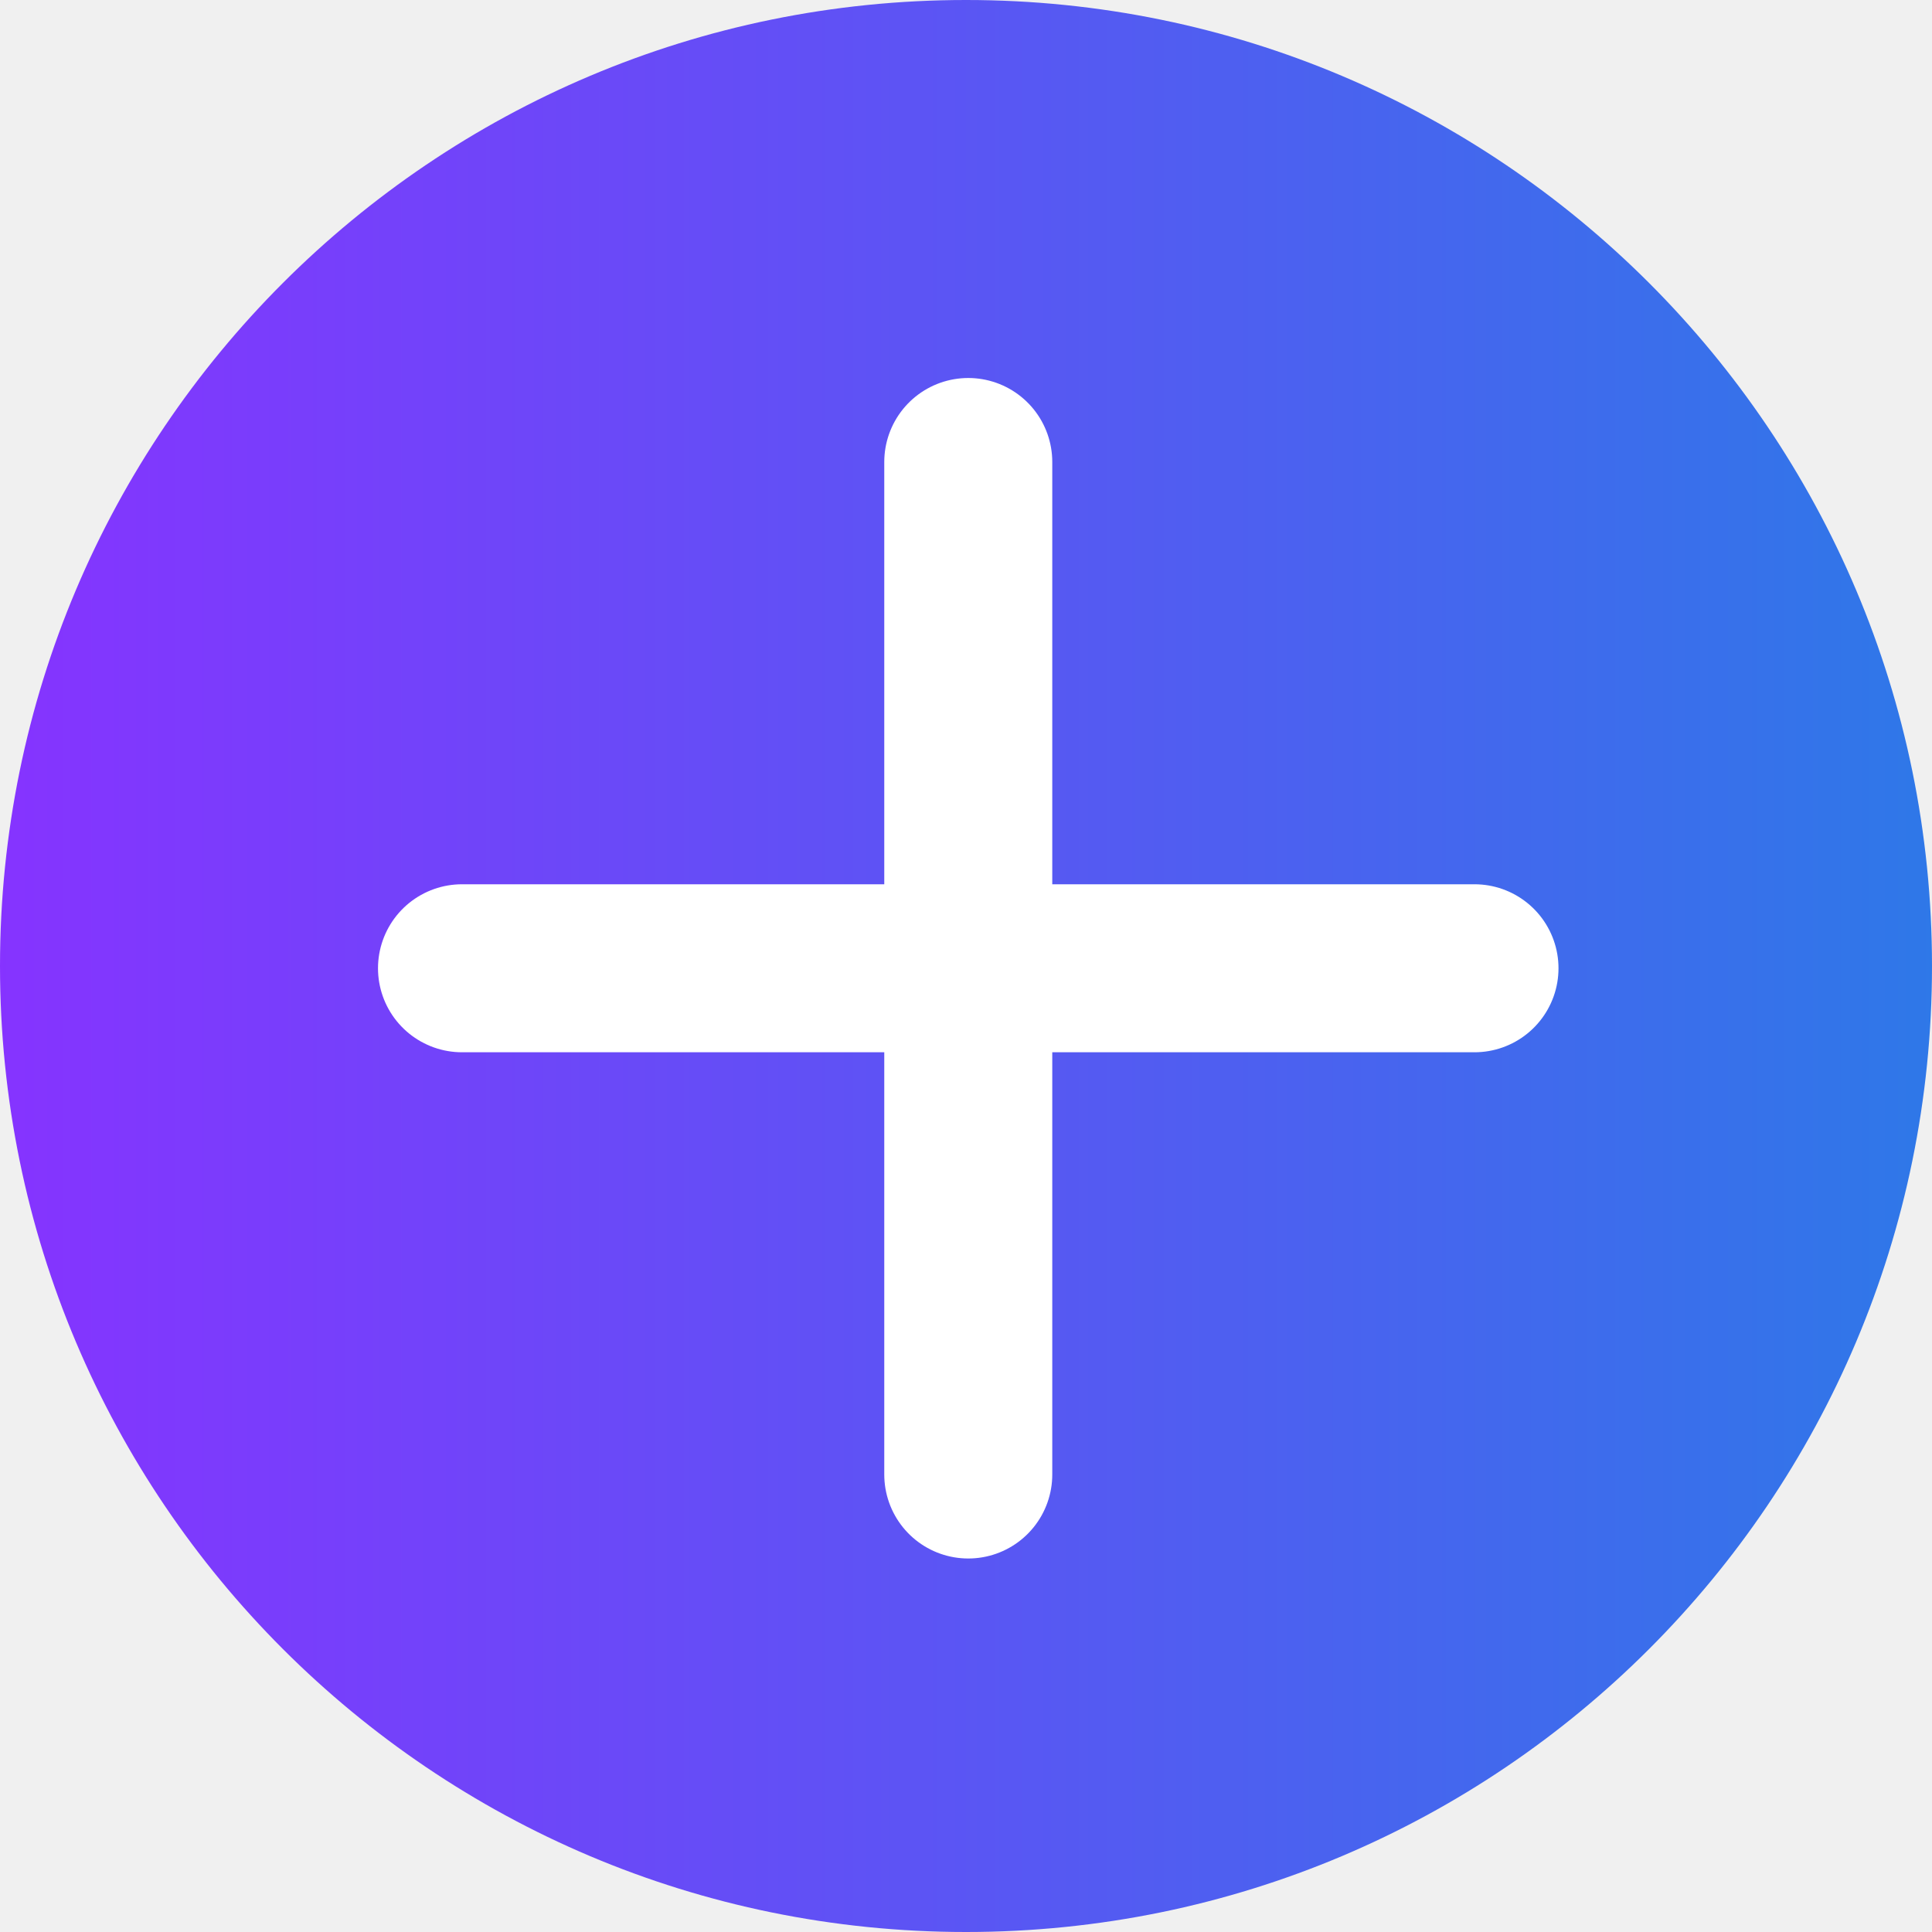
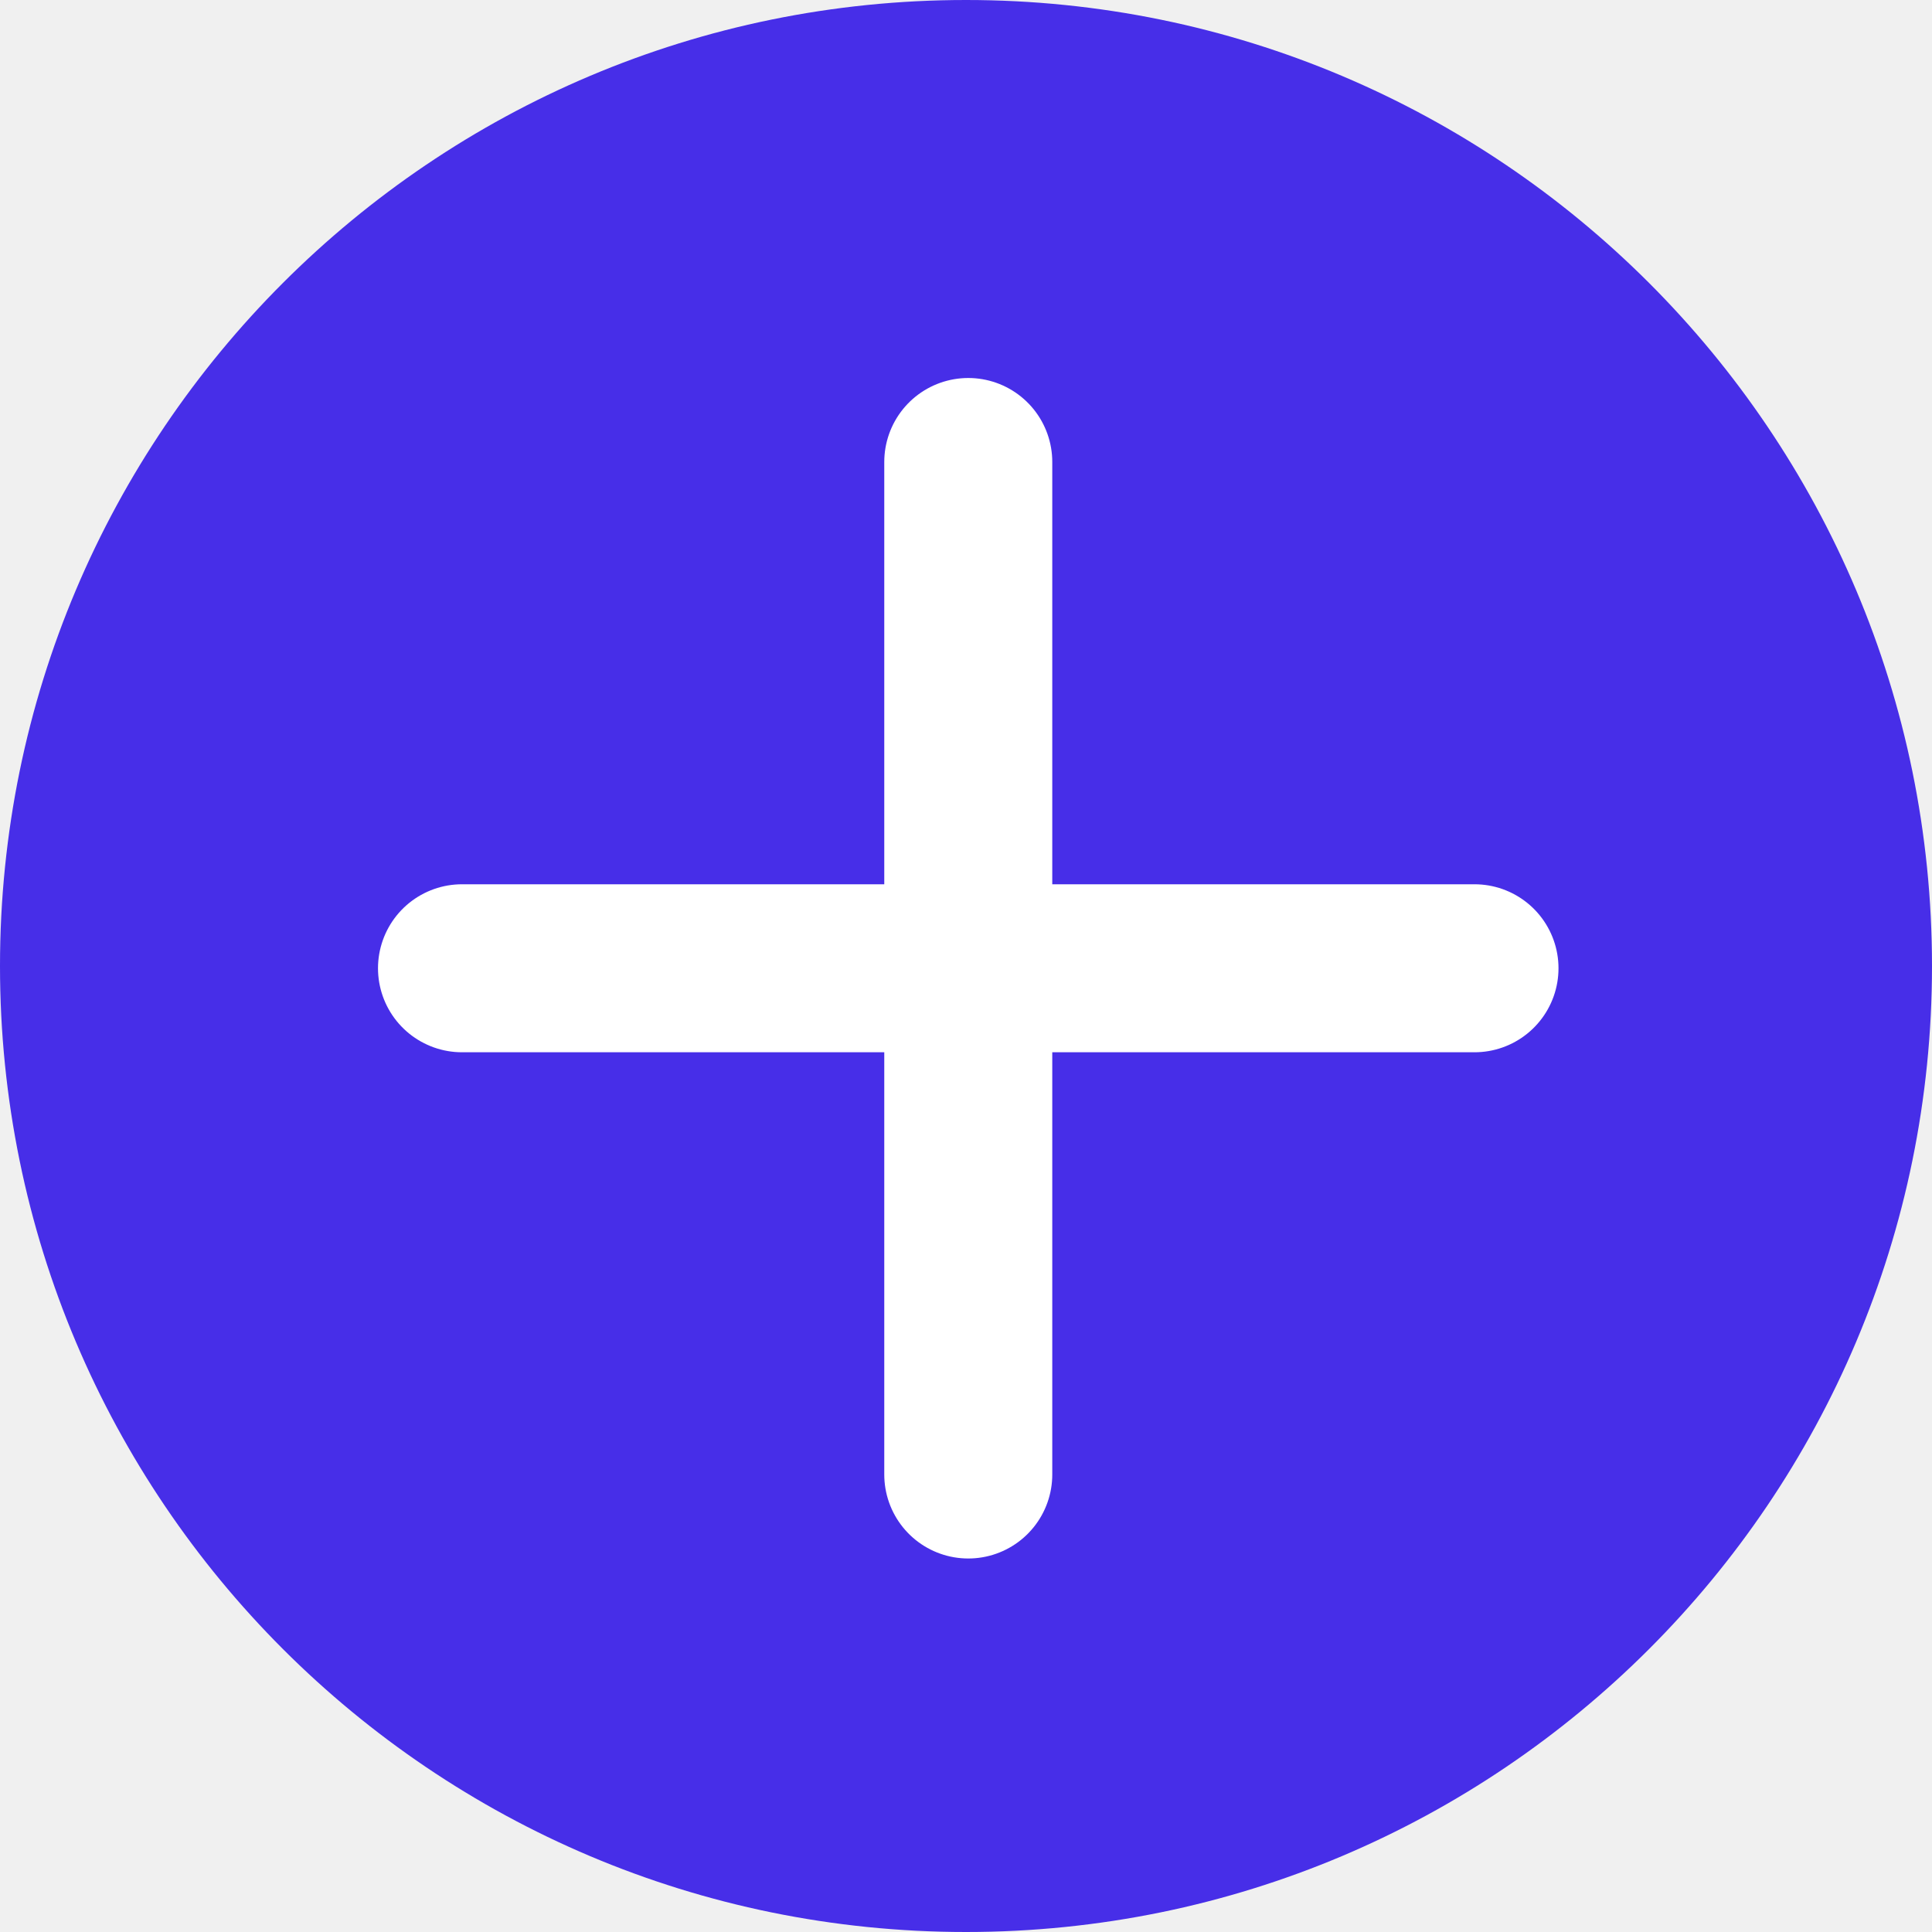
<svg xmlns="http://www.w3.org/2000/svg" width="46" height="46" viewBox="0 0 46 46">
-   <defs>
-     <style>.a{fill:url(#a);}.b{fill:none;stroke:#fff;stroke-linecap:round;stroke-width:4px;}</style>
-     <linearGradient id="a" x1="1" y1="0.5" x2="0" y2="0.5" gradientUnits="objectBoundingBox">
-       <stop offset="0" stop-color="#2e78e8" />
-       <stop offset="1" stop-color="#8633ff" />
-     </linearGradient>
-   </defs>
  <g transform="translate(249 -411)">
-     <circle class="a" cx="23" cy="23" r="23" transform="translate(-249 411)" />
-     <line class="b" y2="24.107" transform="translate(-225.946 422)" />
-     <line class="b" y2="24.107" transform="translate(-213.893 434.054) rotate(90)" />
+     <circle cx="23" cy="23" r="23" transform="translate(-249 411)" fill="#472ee8" />
+     <line y2="24.107" transform="translate(-225.946 422)" fill="none" stroke="#fff" stroke-linecap="round" stroke-width="4" />
+     <line y2="24.107" transform="translate(-213.893 434.054) rotate(90)" fill="none" stroke="#fff" stroke-linecap="round" stroke-width="4" />
  </g>
</svg>
